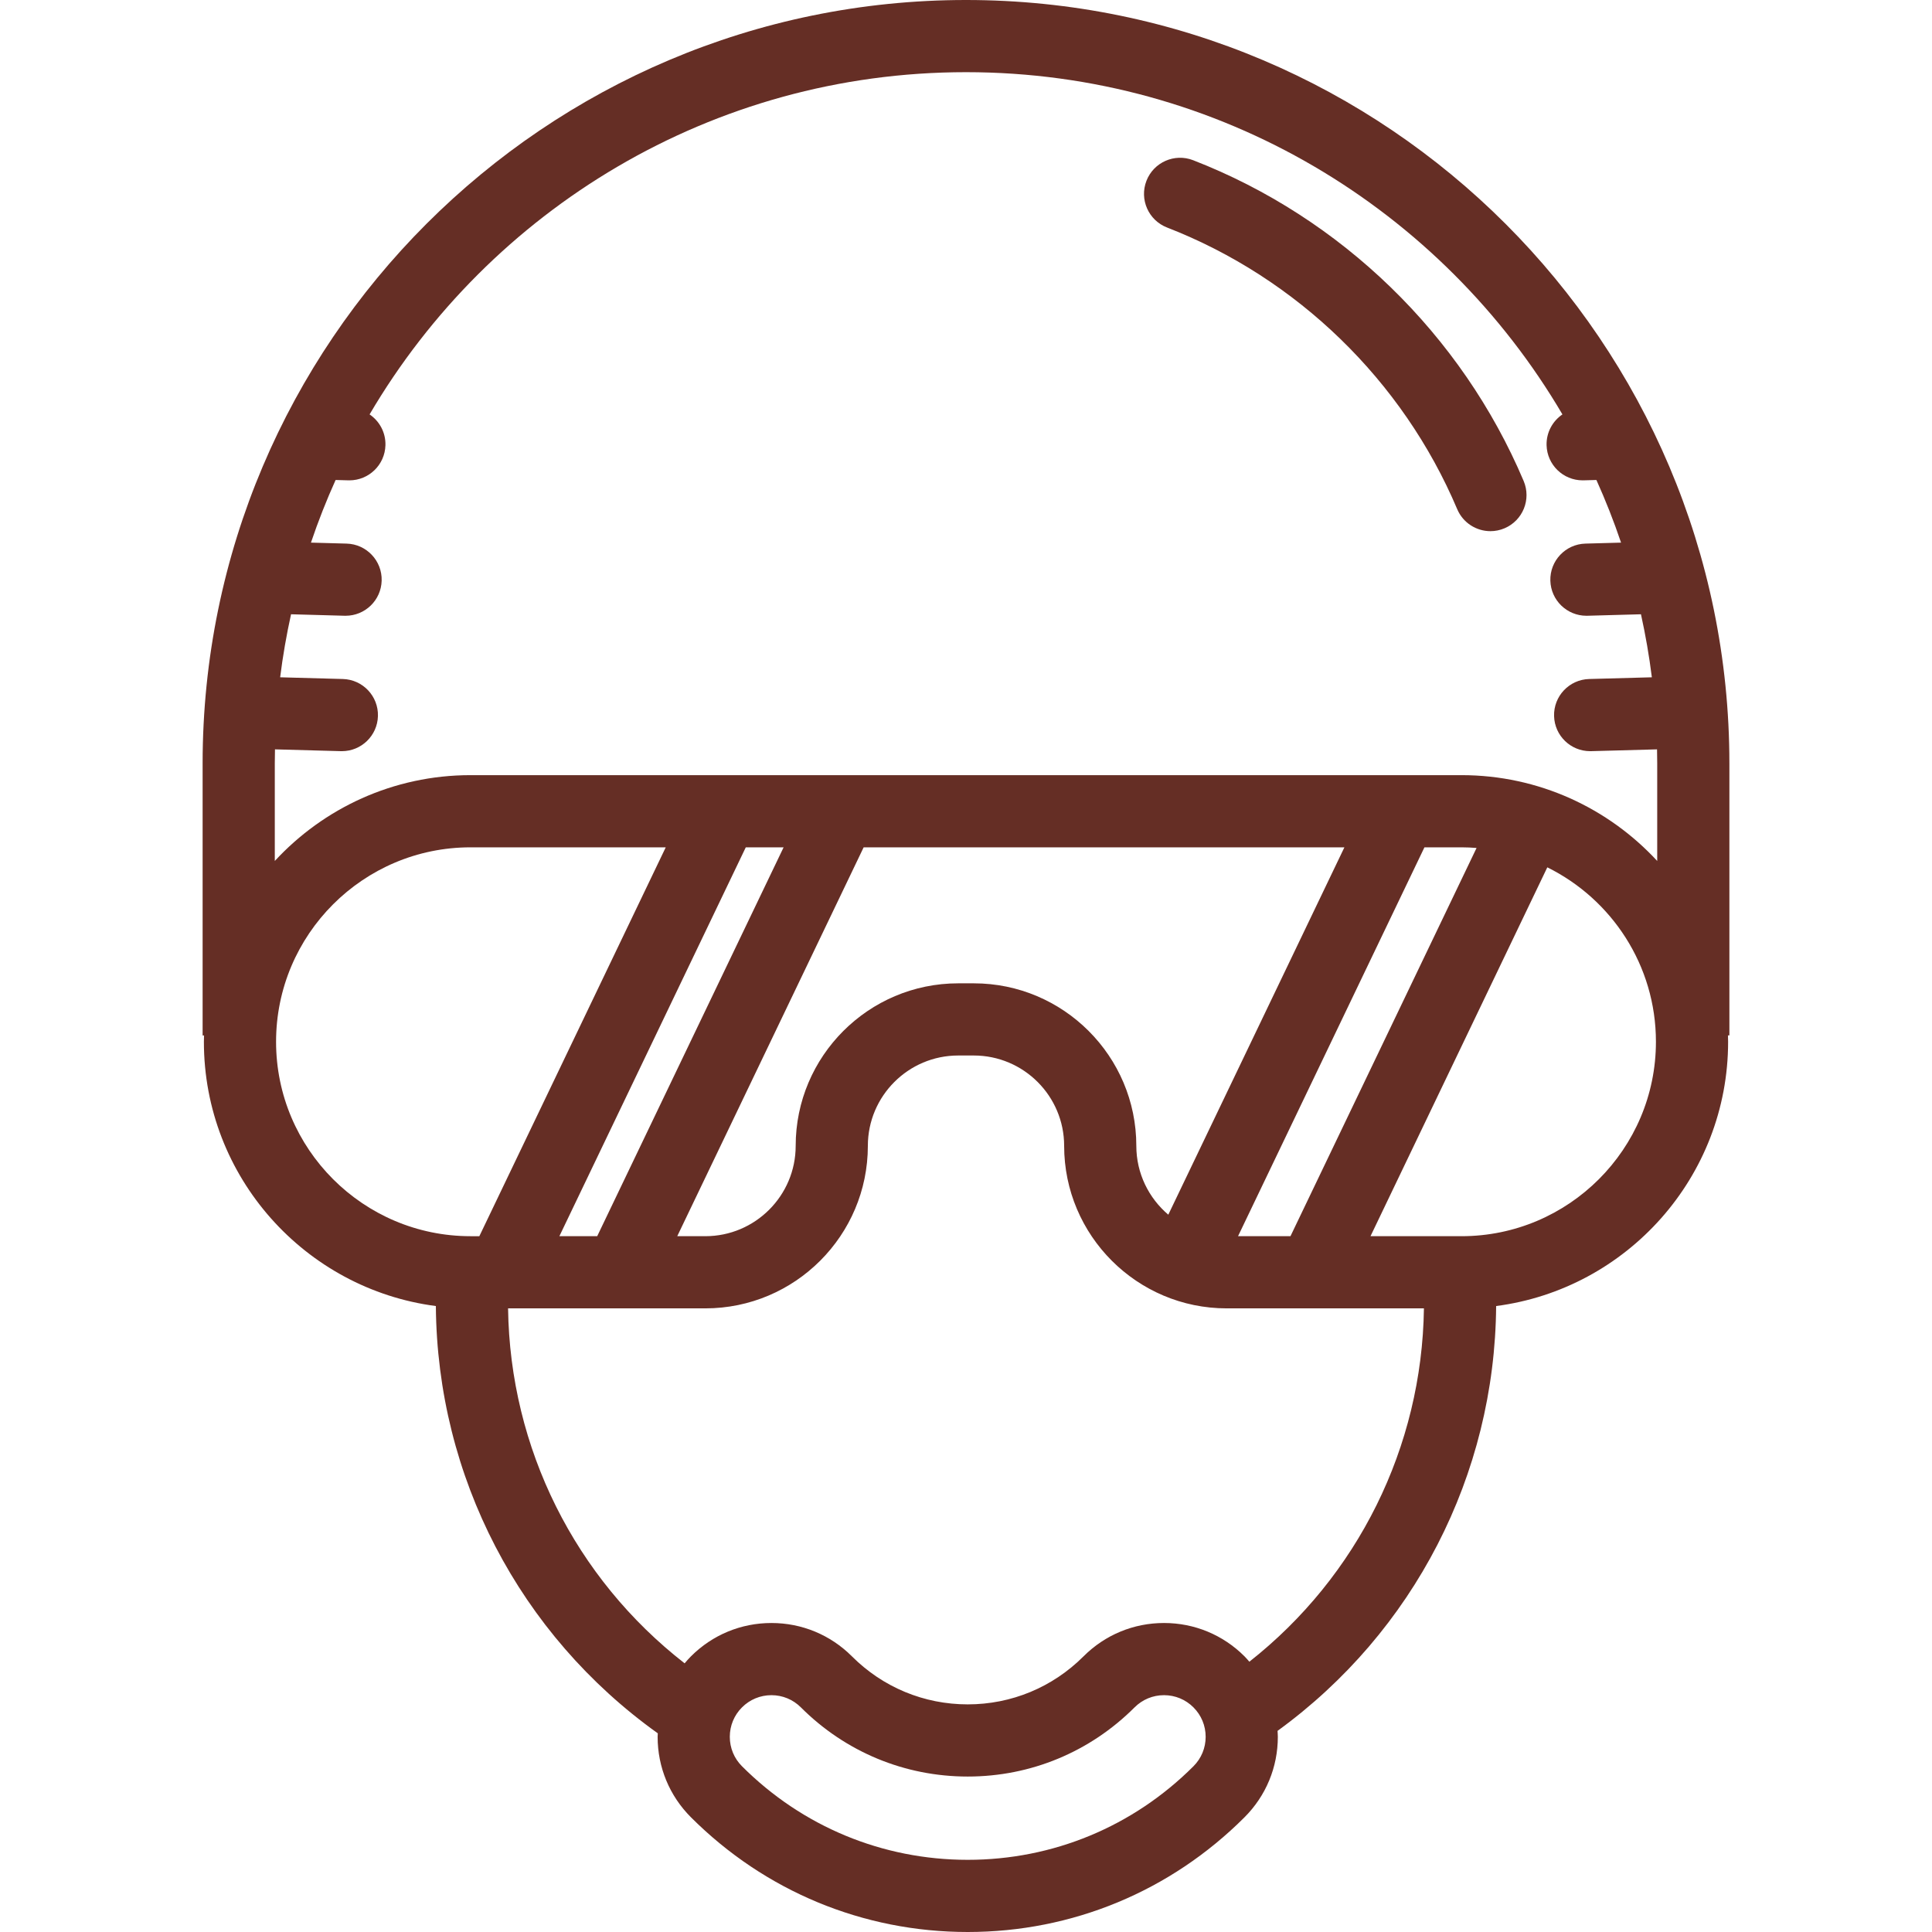
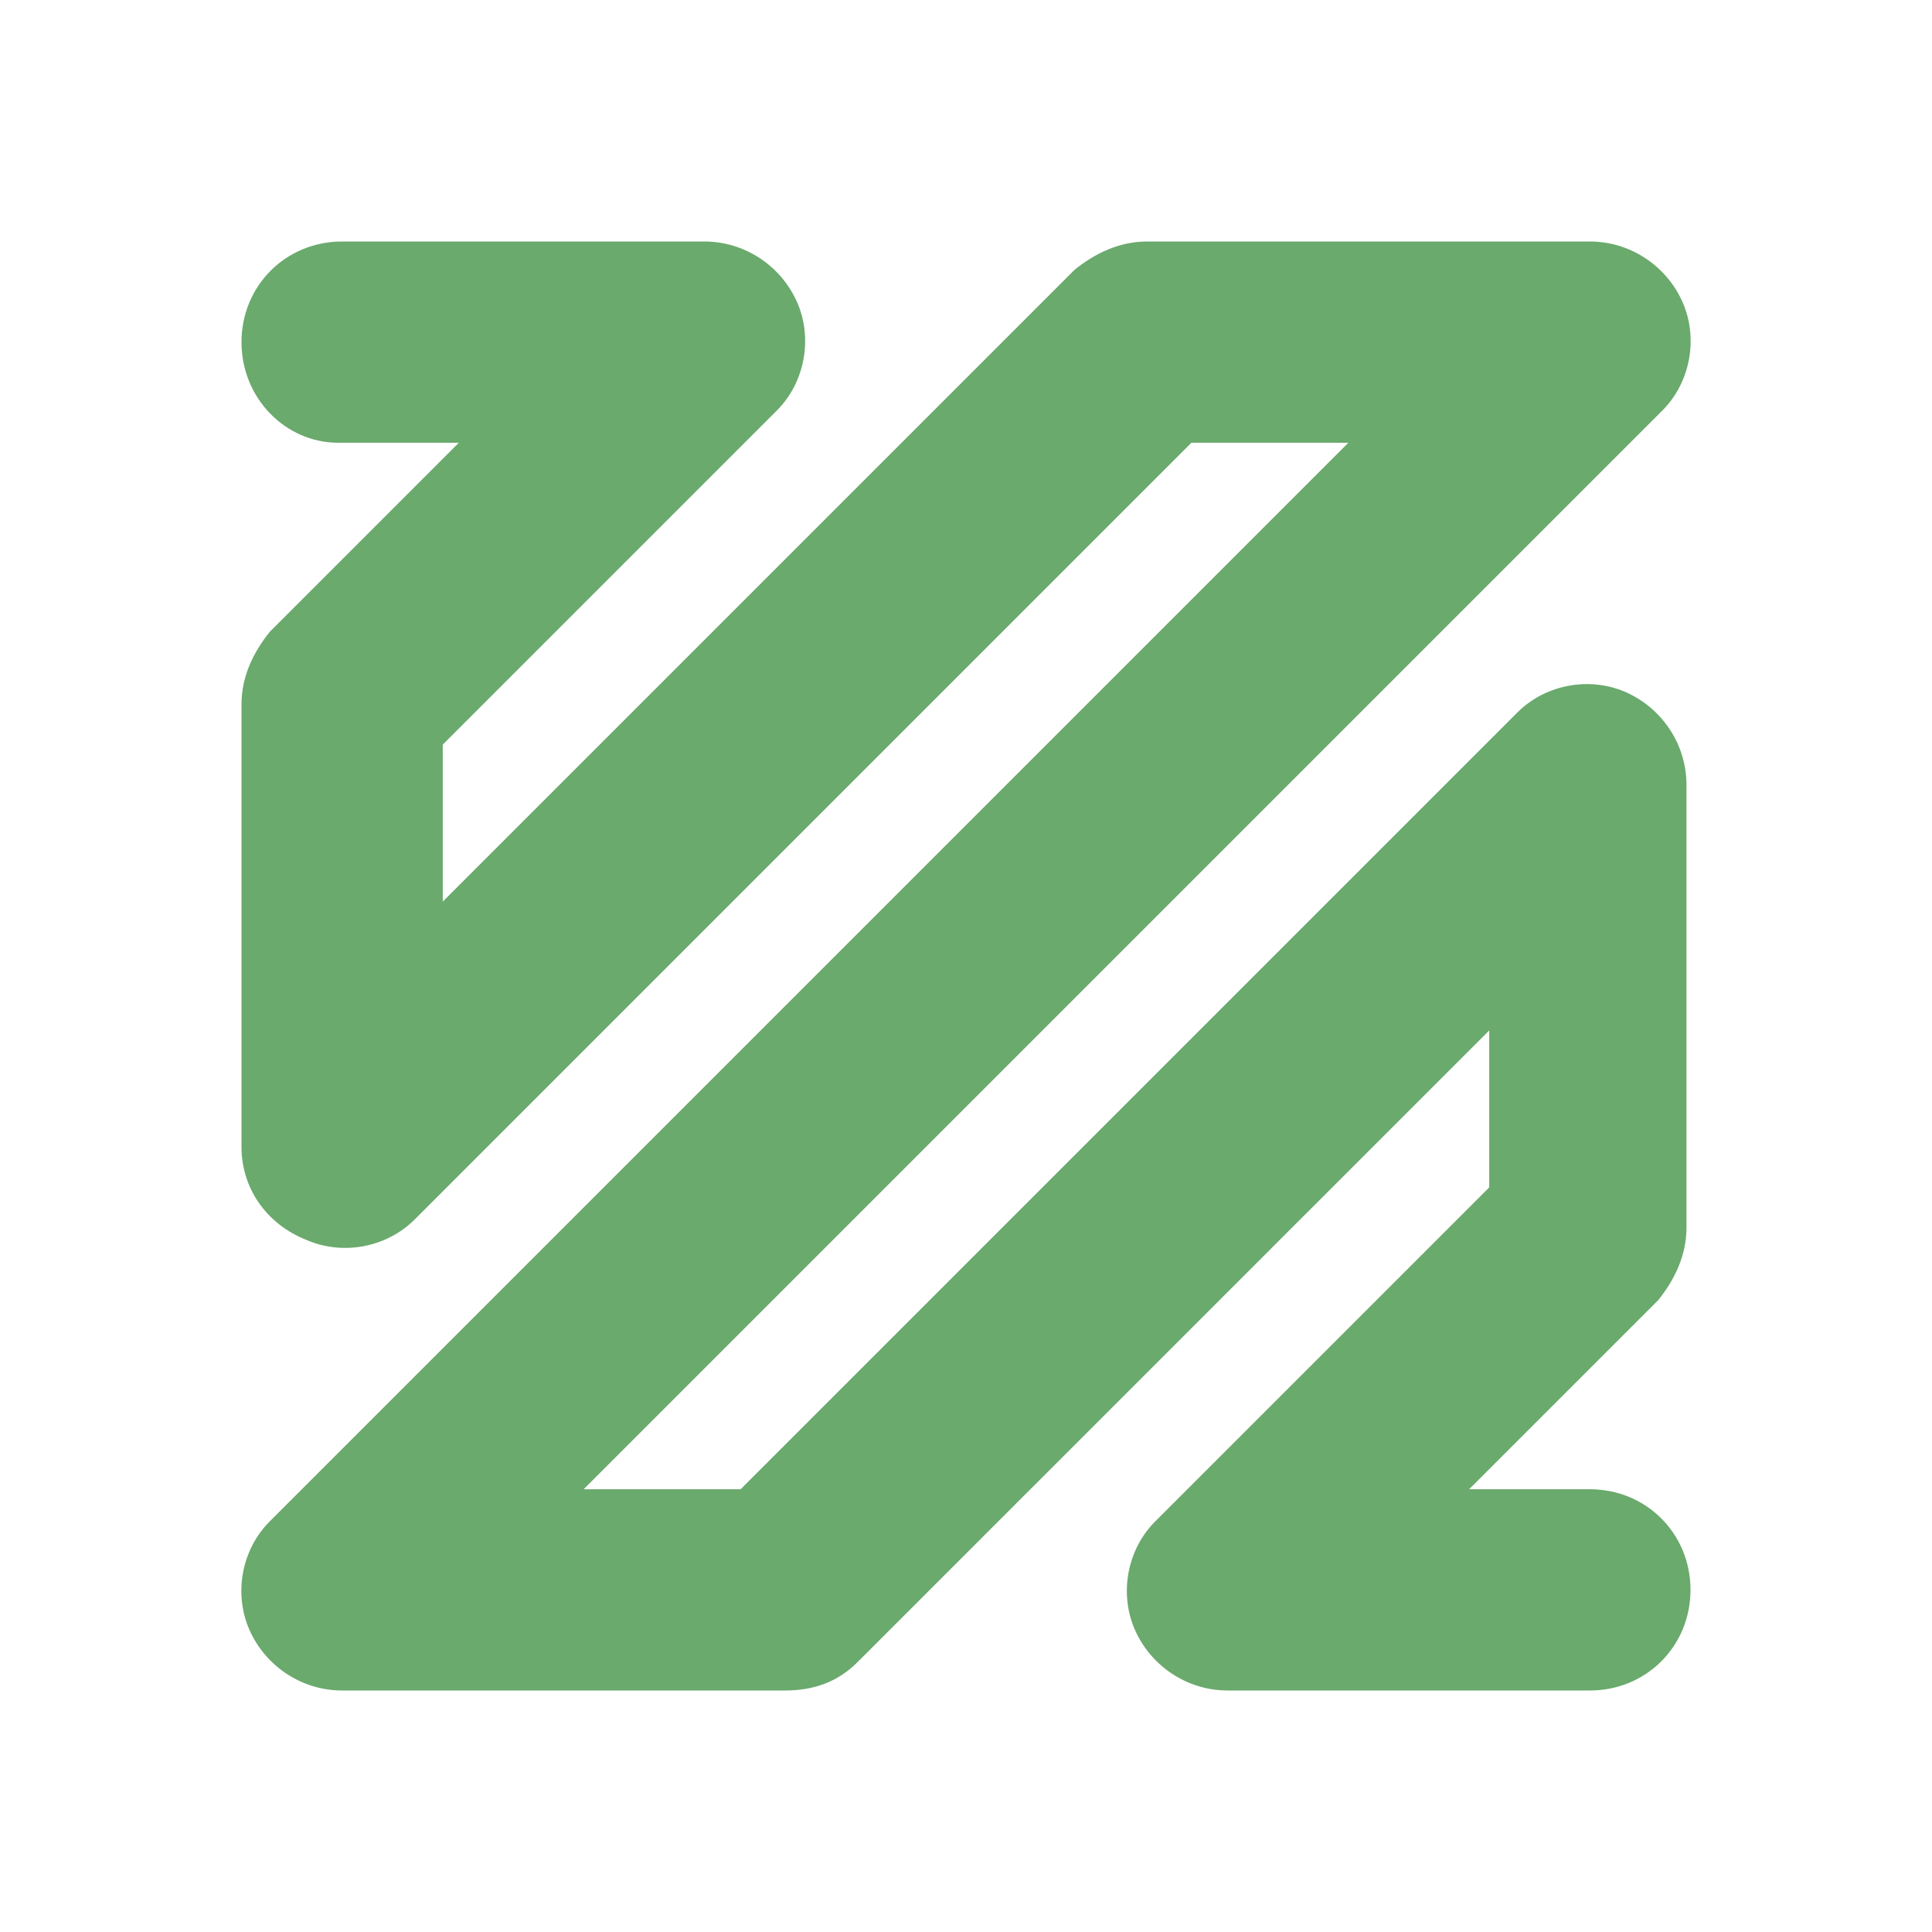
- <svg xmlns="http://www.w3.org/2000/svg" fill="#652e25" height="800px" width="800px" version="1.1" id="Capa_1" viewBox="0 0 347.99 347.99" xml:space="preserve">
-   <g>
-     <path d="M311.495,137.5c0-75.817-61.682-137.5-137.5-137.5s-137.5,61.683-137.5,137.5v49h0.259   c-0.009,0.38-0.029,0.758-0.029,1.141c0,24.364,18.242,44.533,41.782,47.603c0.236,30.735,15.065,59.16,39.975,76.96   c-0.006,0.21-0.031,0.418-0.031,0.629c0,5.477,2.132,10.624,6.004,14.496c13.324,13.323,31.028,20.661,49.851,20.661   s36.527-7.338,49.851-20.661c3.873-3.872,6.005-9.02,6.005-14.496c0-0.36-0.034-0.714-0.052-1.071   c24.535-17.826,39.139-46.08,39.374-76.519c23.54-3.069,41.782-23.239,41.782-47.603c0-0.382-0.02-0.76-0.029-1.141h0.259V137.5z    M49.725,187.641c0-19.311,15.71-35.021,35.021-35.021h35.167l-33.575,70.043h-1.593C65.436,222.662,49.725,206.951,49.725,187.641   z M222.994,222.662l33.575-70.043h6.676c0.914,0,1.816,0.046,2.713,0.115l-33.519,69.928H222.994z M210.434,218.789   c-3.518-2.987-5.761-7.434-5.761-12.4c0-16.142-13.132-29.273-29.273-29.273h-2.81c-16.141,0-29.273,13.132-29.273,29.273   c0,8.974-7.3,16.273-16.273,16.273h-5.059l33.575-70.043h86.593L210.434,218.789z M107.568,222.662h-6.813l33.575-70.043h6.813   L107.568,222.662z M214.965,318.136c-10.869,10.869-25.308,16.854-40.659,16.854s-29.79-5.985-40.659-16.854   c-1.417-1.416-2.196-3.299-2.196-5.303c0-2.003,0.78-3.887,2.196-5.303s3.3-2.196,5.304-2.196c2.003,0,3.887,0.779,5.303,2.196   c8.035,8.035,18.708,12.46,30.052,12.46s22.017-4.425,30.053-12.461c1.416-1.416,3.299-2.196,5.303-2.196s3.887,0.78,5.303,2.197   c1.417,1.416,2.197,3.3,2.197,5.303C217.162,314.837,216.382,316.72,214.965,318.136z M225.035,299.305   c-0.287-0.326-0.567-0.657-0.877-0.967c-3.872-3.872-9.02-6.005-14.496-6.005c-5.476,0-10.625,2.133-14.496,6.004   c-5.58,5.58-12.988,8.653-20.86,8.653s-15.28-3.073-20.86-8.653c-3.872-3.871-9.02-6.003-14.495-6.003   c-5.476,0-10.624,2.132-14.496,6.003c-0.403,0.403-0.776,0.829-1.141,1.259c-19.737-15.357-31.451-38.724-31.801-63.934h35.531   c16.142,0,29.273-13.132,29.273-29.273c0-8.974,7.3-16.273,16.273-16.273h2.81c8.973,0,16.273,7.3,16.273,16.273   c0,16.142,13.132,29.273,29.273,29.273h35.53C256.128,260.679,244.546,283.943,225.035,299.305z M263.244,222.662h-16.39   l31.846-66.438c11.579,5.721,19.565,17.651,19.565,31.416C298.265,206.951,282.555,222.662,263.244,222.662z M263.244,139.619   H84.747c-13.921,0-26.472,5.96-35.251,15.456V137.5c0-0.845,0.015-1.686,0.032-2.526l11.871,0.324   c0.06,0.001,0.121,0.002,0.181,0.002c3.507,0,6.398-2.795,6.494-6.322c0.098-3.589-2.731-6.577-6.32-6.676l-11.293-0.309   c0.479-3.841,1.139-7.625,1.962-11.351l9.646,0.266c0.061,0.001,0.121,0.002,0.182,0.002c3.507,0,6.397-2.794,6.494-6.321   c0.099-3.589-2.73-6.578-6.319-6.676l-6.417-0.177c1.3-3.848,2.784-7.611,4.44-11.281l2.302,0.063   c0.061,0.001,0.12,0.002,0.18,0.002c3.508,0,6.398-2.795,6.494-6.323c0.063-2.301-1.082-4.351-2.855-5.555   C88.212,37.794,128.26,13,173.996,13c45.736,0,85.783,24.794,107.427,61.642c-1.773,1.204-2.917,3.253-2.855,5.555   c0.096,3.528,2.986,6.323,6.494,6.323c0.06,0,0.12-0.001,0.18-0.002l2.301-0.063c1.656,3.67,3.14,7.434,4.44,11.281l-6.416,0.177   c-3.589,0.098-6.418,3.087-6.319,6.676c0.097,3.527,2.987,6.321,6.494,6.321c0.061,0,0.121-0.001,0.182-0.002l9.645-0.266   c0.822,3.725,1.482,7.51,1.962,11.351l-11.293,0.309c-3.589,0.099-6.418,3.087-6.32,6.676c0.096,3.528,2.986,6.322,6.494,6.322   c0.06,0,0.121-0.001,0.181-0.002l11.871-0.324c0.017,0.841,0.032,1.682,0.032,2.526v17.575   C289.716,145.579,277.165,139.619,263.244,139.619z" />
-     <path d="M214.911,28.859c-3.348-1.299-7.113,0.359-8.412,3.707c-1.299,3.347,0.36,7.112,3.707,8.412   c23.417,9.092,42.466,27.581,52.262,50.726c1.049,2.479,3.456,3.969,5.989,3.969c0.845,0,1.704-0.166,2.531-0.516   c3.306-1.399,4.852-5.214,3.452-8.52C263.282,60.275,241.585,39.216,214.911,28.859z" />
+ <svg xmlns="http://www.w3.org/2000/svg" viewBox="0,0,256,256" width="24px" height="24px" fill-rule="nonzero">
+   <g fill-opacity="0.749" fill="#388e3c" fill-rule="nonzero" stroke="none" stroke-width="1" stroke-linecap="butt" stroke-linejoin="miter" stroke-miterlimit="10" stroke-dasharray="" stroke-dashoffset="0" font-family="none" font-weight="none" font-size="none" text-anchor="none" style="mix-blend-mode: normal">
+     <g transform="scale(5.33333,5.33333)">
+       <path d="M39.5,42h-9c-1,0 -1.9,-0.6 -2.3,-1.5c-0.4,-0.9 -0.2,-2 0.5,-2.7l8.3,-8.3v-3.9l-15.7,15.7c-0.5,0.5 -1.1,0.7 -1.8,0.7h-11c-1,0 -1.9,-0.6 -2.3,-1.5c-0.4,-0.9 -0.2,-2 0.5,-2.7l26.8,-26.8h-3.9l-19.3,19.3c-0.7,0.7 -1.8,0.9 -2.7,0.5c-1,-0.4 -1.6,-1.3 -1.6,-2.3v-11c0,-0.7 0.3,-1.3 0.7,-1.8l4.7,-4.7h-3c-1.3,0 -2.4,-1.1 -2.4,-2.5c0,-1.4 1.1,-2.5 2.5,-2.5h9c1,0 1.9,0.6 2.3,1.5c0.4,0.9 0.2,2 -0.5,2.7l-8.3,8.3v3.9l15.7,-15.7c0.5,-0.4 1.1,-0.7 1.8,-0.7h11c1,0 1.9,0.6 2.3,1.5c0.4,0.9 0.2,2 -0.5,2.7l-26.8,26.8h3.9l19.3,-19.3c0.7,-0.7 1.8,-0.9 2.7,-0.5c0.9,0.4 1.5,1.3 1.5,2.3v11c0,0.7 -0.3,1.3 -0.7,1.8l-4.7,4.7h3c1.4,0 2.5,1.1 2.5,2.5c0,1.4 -1.1,2.5 -2.5,2.5z" />
+     </g>
  </g>
</svg>
